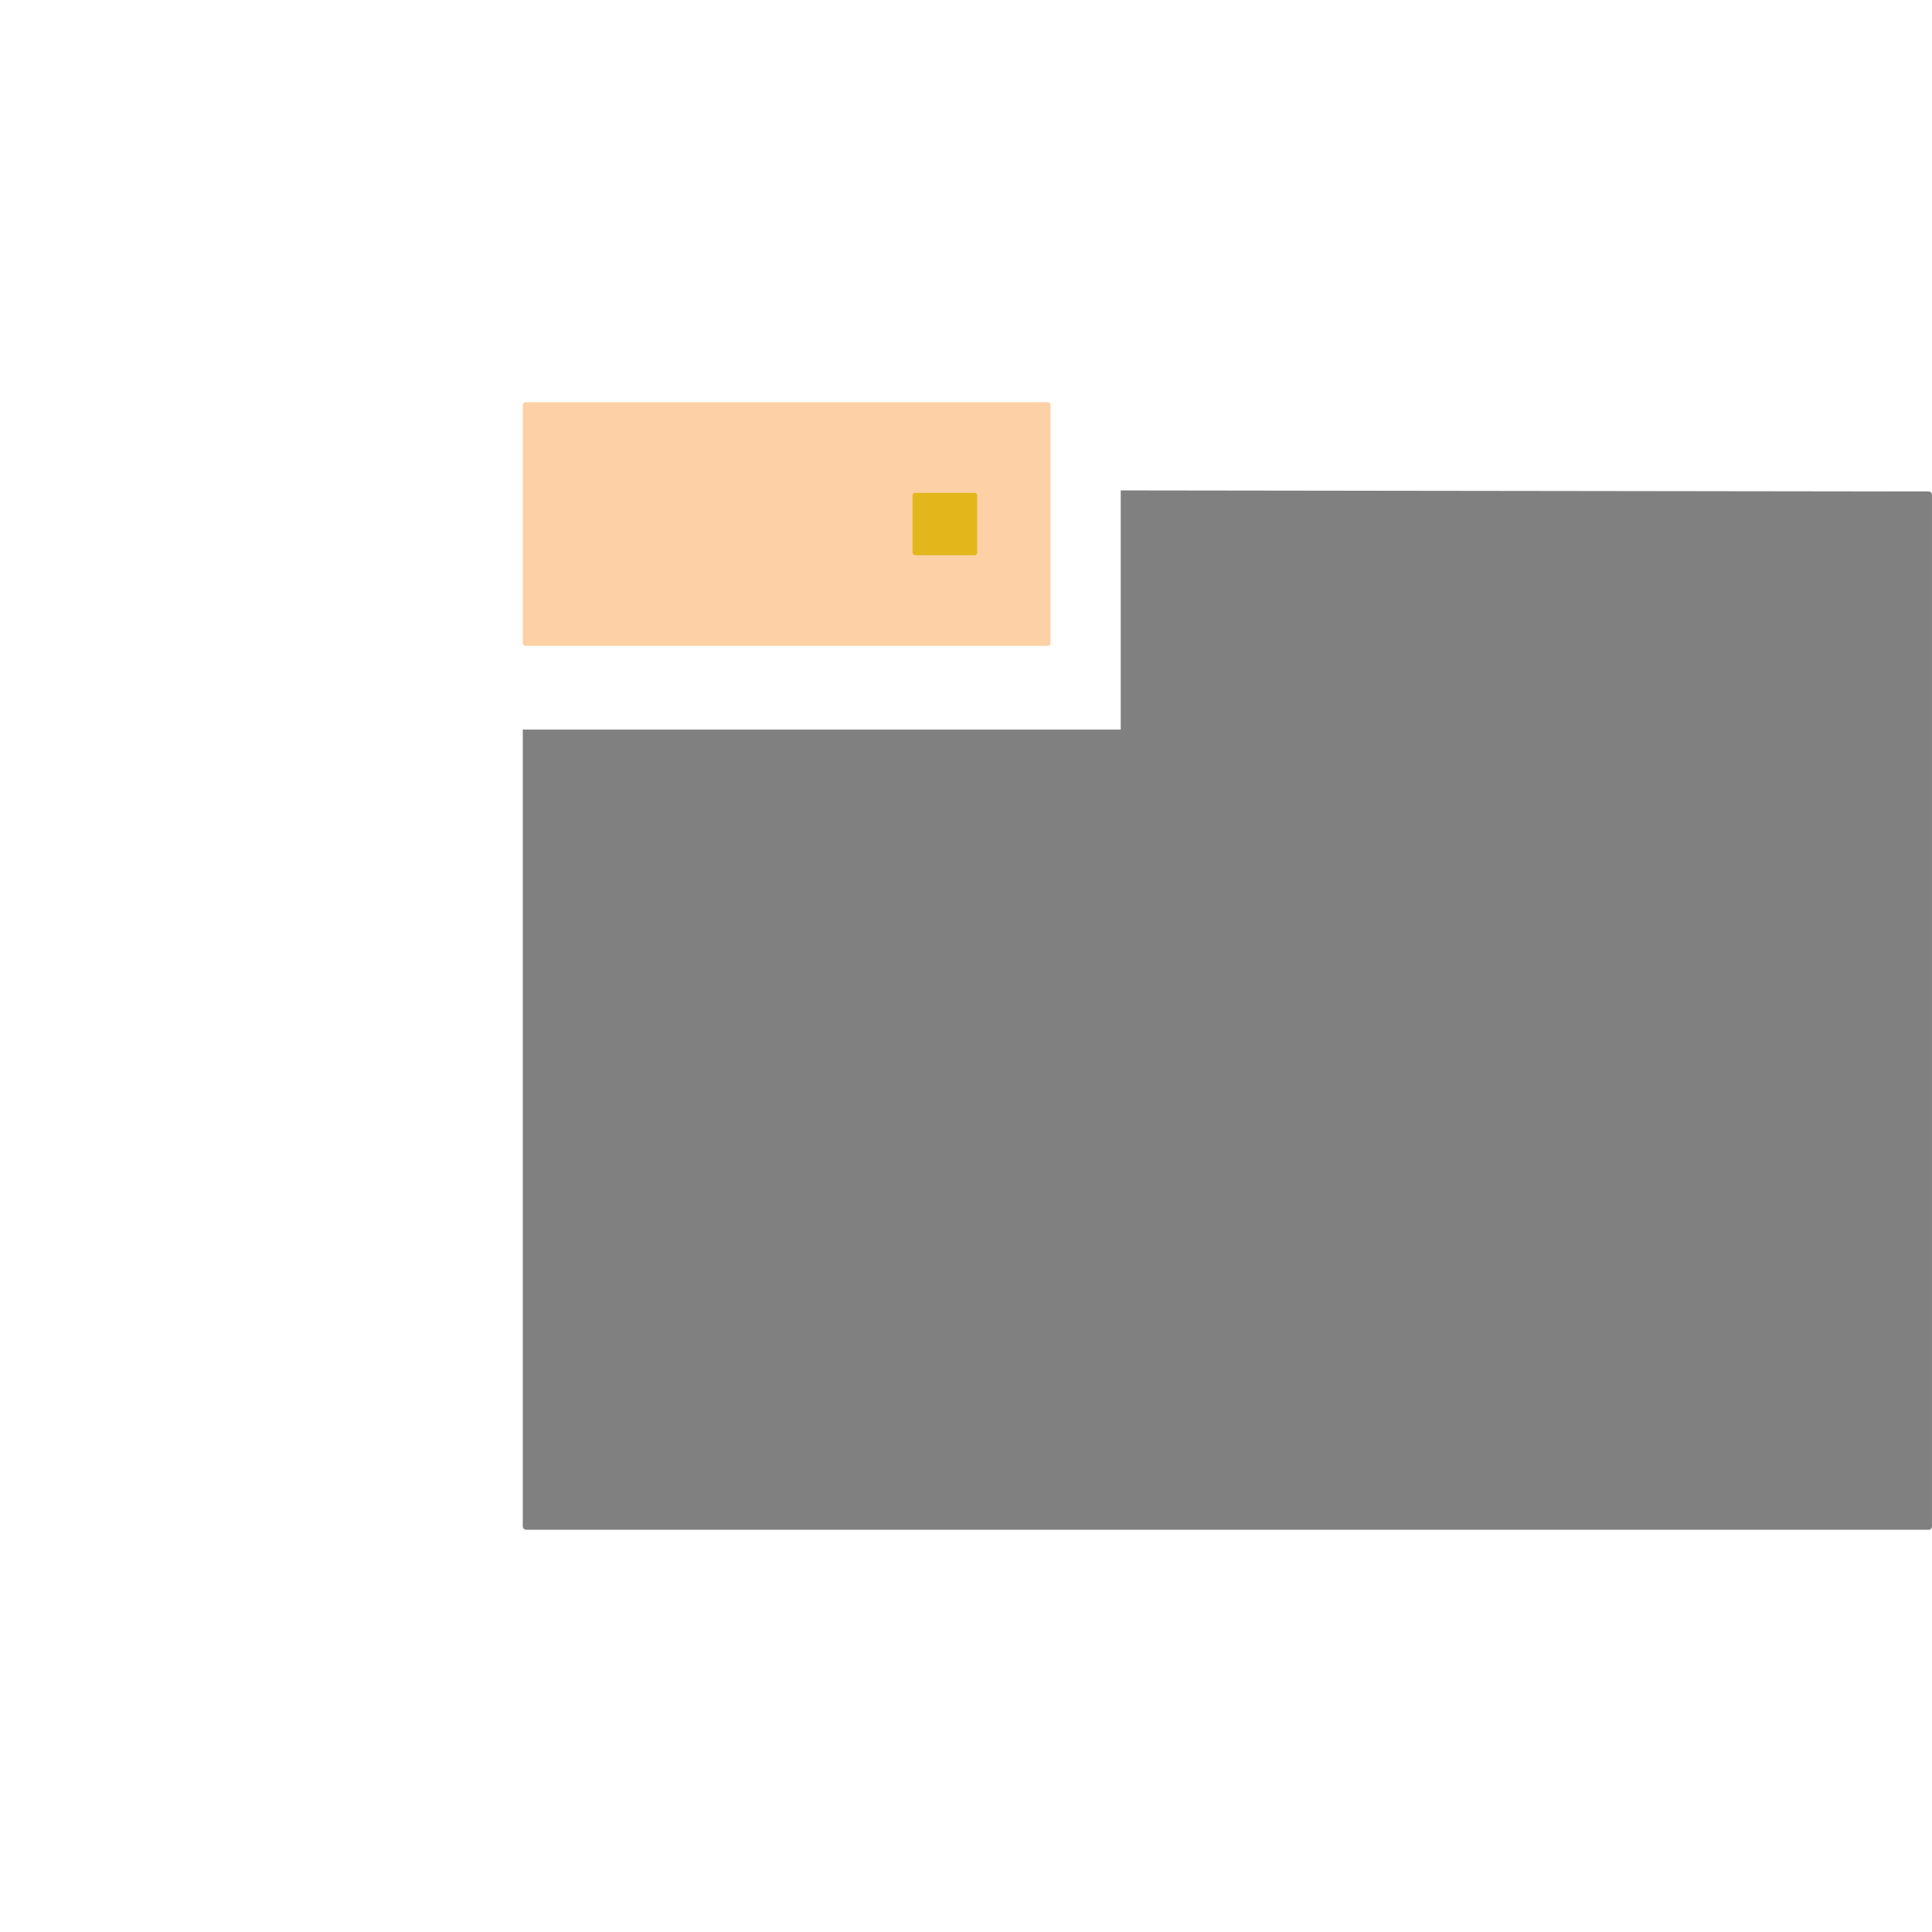
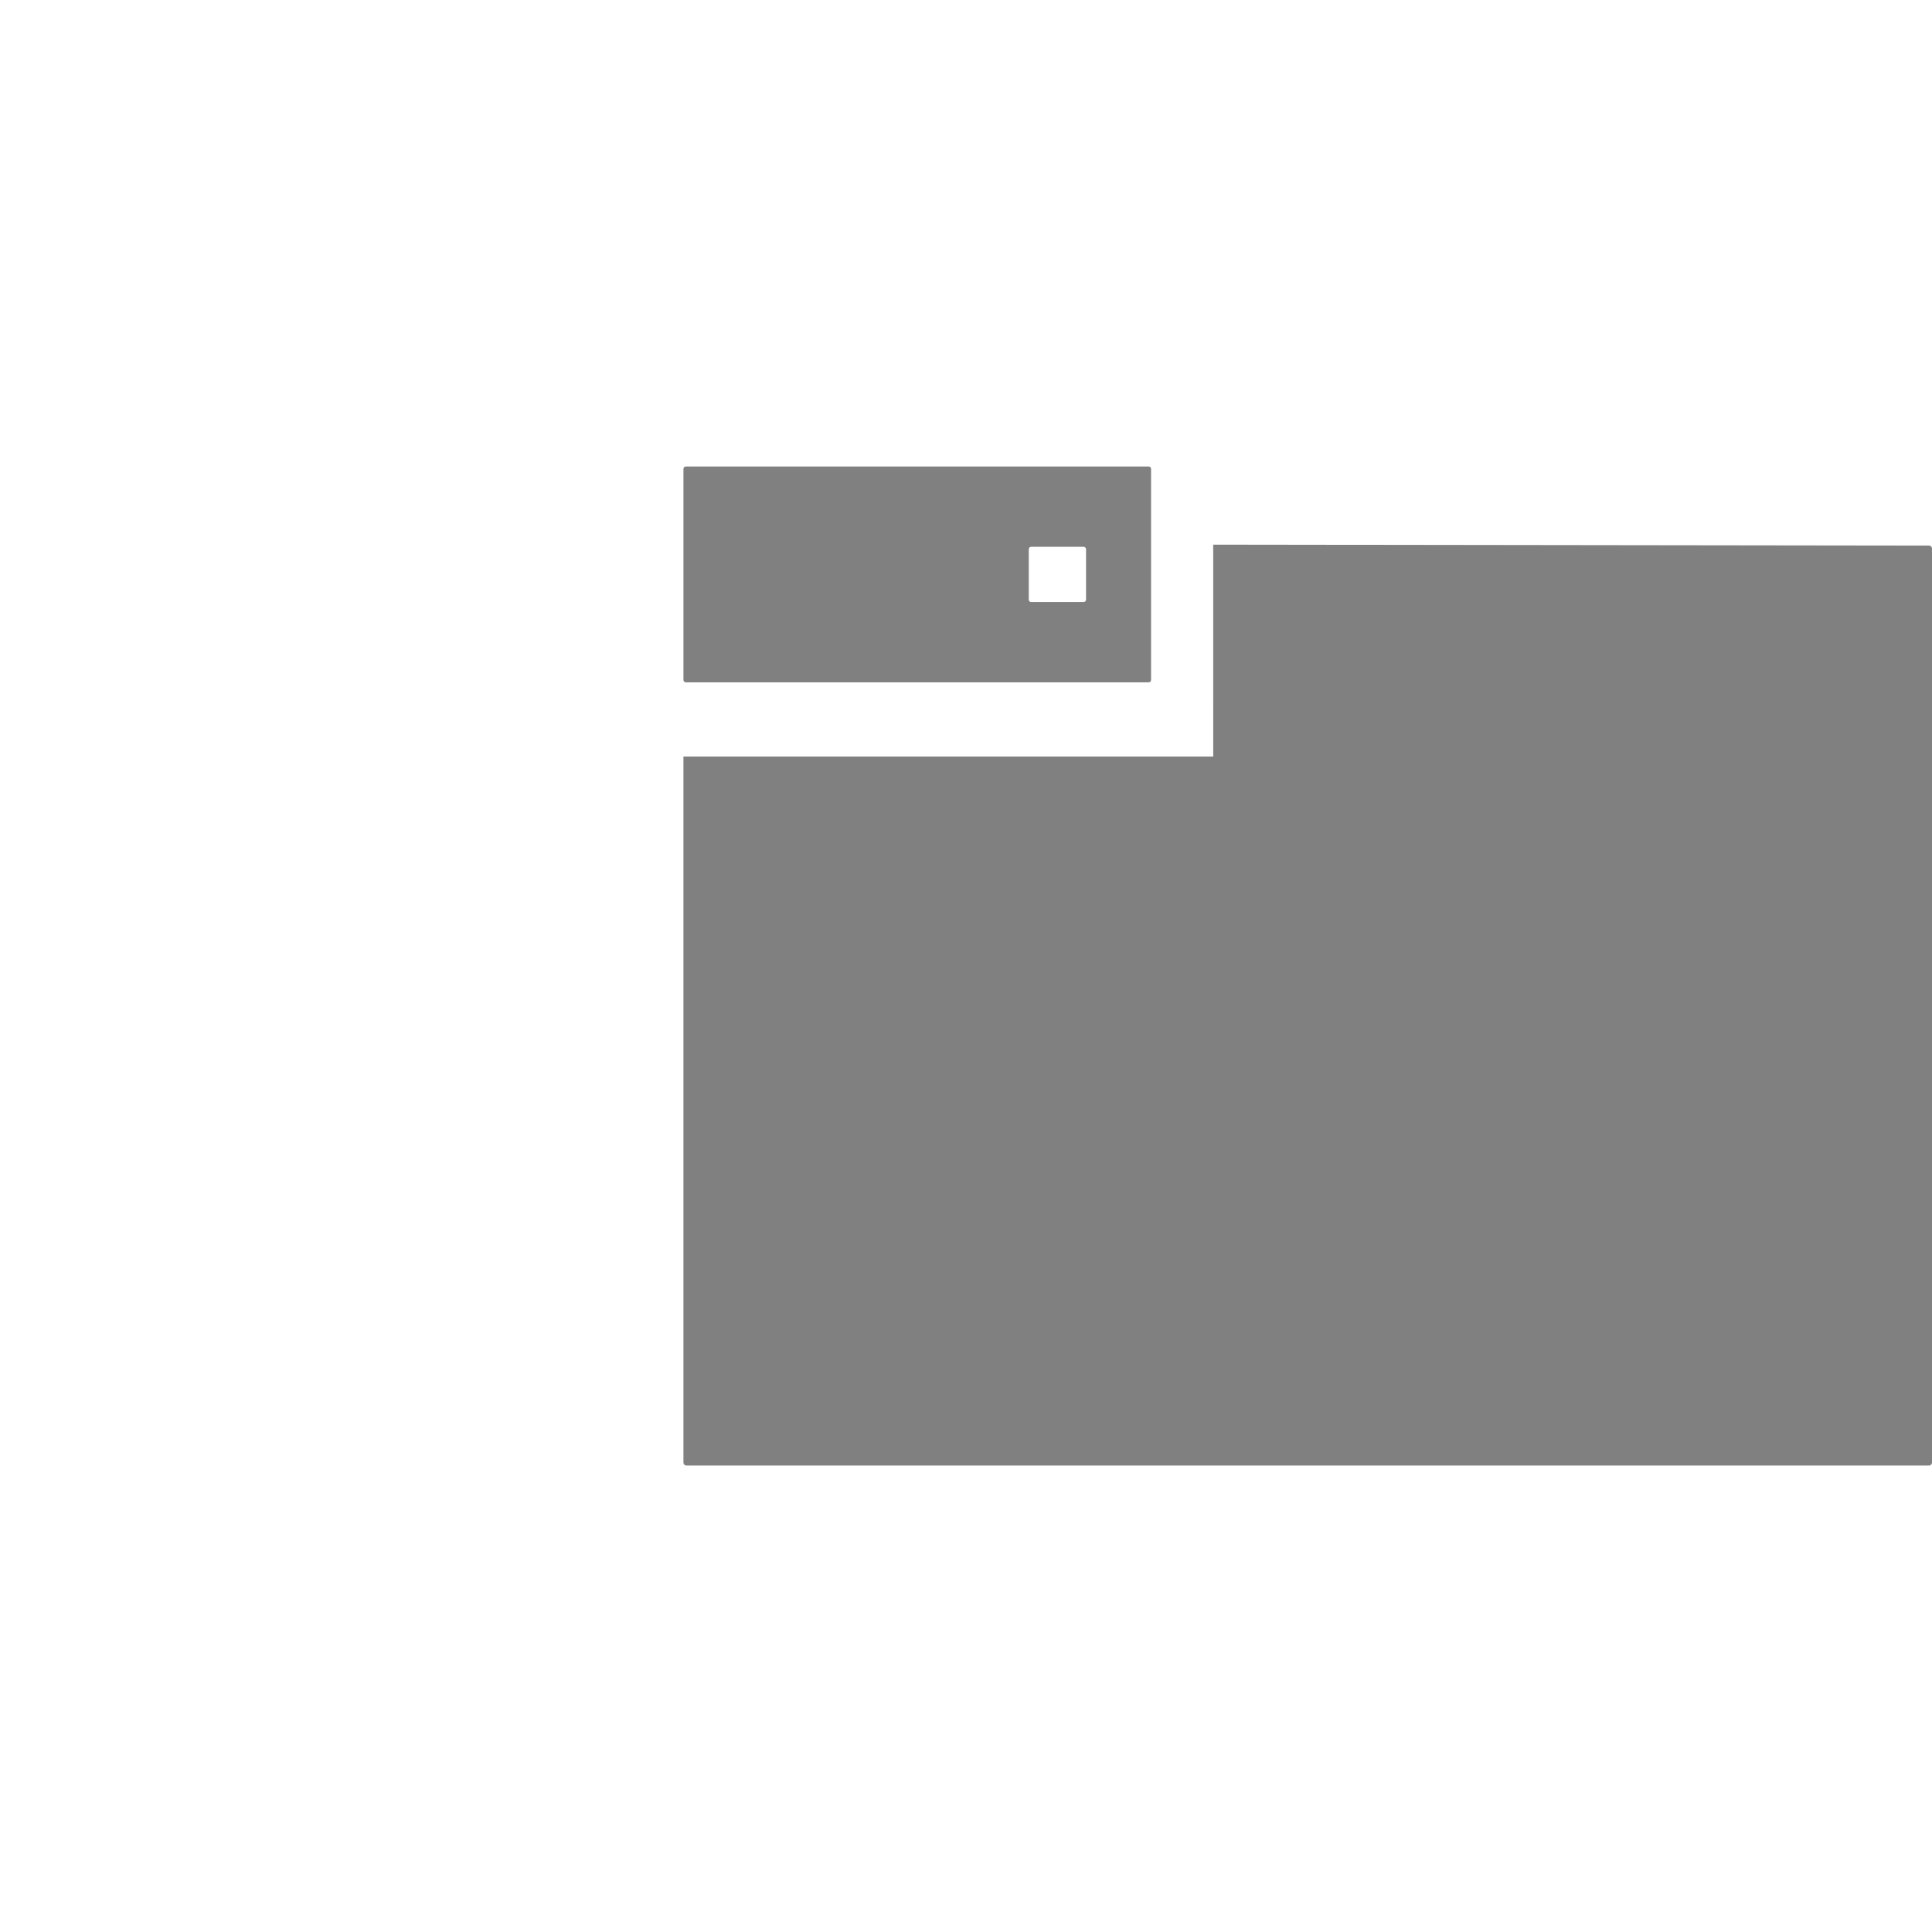
<svg xmlns="http://www.w3.org/2000/svg" height="1e3" width="1e3" version="1.1" viewBox="0 0 1000 1000">
-   <g stroke-width=".749" transform="matrix(1.0583 0 0 1.0583 -5.4225e-7 -32.668)">
-     <path fill="#808080" d="m548.13 270.72 395.15 0.52 0.63 0.127 0.514 0.346 0.346 0.514 0.127 0.63v504.58c0 0.895-0.721 1.616-1.616 1.616h-685.98l-0.63-0.127-0.514-0.346-0.346-0.514-0.127-0.63v-389.75h292.45z" />
-     <path fill="#fdd1a5" d="m257 227.58h255.51c0.728 0 1.314 0.586 1.314 1.314v116.53c0 0.728-0.586 1.314-1.314 1.314h-255.51c-0.728 0-1.314-0.586-1.314-1.314v-116.52c0-0.728 0.586-1.314 1.314-1.314z" />
-     <path fill="#e3b61b" d="m447.63 271.91h28.98c0.728 0 1.314 0.586 1.314 1.314v27.88c0 0.728-0.586 1.314-1.314 1.314h-28.98c-0.728 0-1.314-0.586-1.314-1.314v-27.88c0-0.728 0.586-1.314 1.314-1.314z" />
-   </g>
+   <path d="m627.96 281.91 370.52 0.487 0.591 0.119 0.482 0.324 0.324 0.482 0.119 0.591v473.12c0 0.839-0.676 1.515-1.515 1.515h-643.22l-0.591-0.119-0.482-0.324-0.324-0.482-0.119-0.591v-365.45h274.22z" stroke-width=".702" fill="#808080" />
+   <path d="m354.98 241.46c-0.68 0-1.23 0.55-1.23 1.24v109.25c0 0.68 0.55 1.23 1.23 1.23h239.58c0.68 0 1.23-0.55 1.23-1.23v-109.26c0-0.69-0.55-1.23-1.23-1.23h-239.58zm178.74 41.56h27.18c0.68 0 1.23 0.55 1.23 1.23v26.14c0 0.69-0.55 1.24-1.23 1.24h-27.18c-0.68 0-1.23-0.55-1.23-1.24v-26.14c0-0.68 0.55-1.23 1.23-1.23z" stroke-width=".702" fill="#808080" />
</svg>
